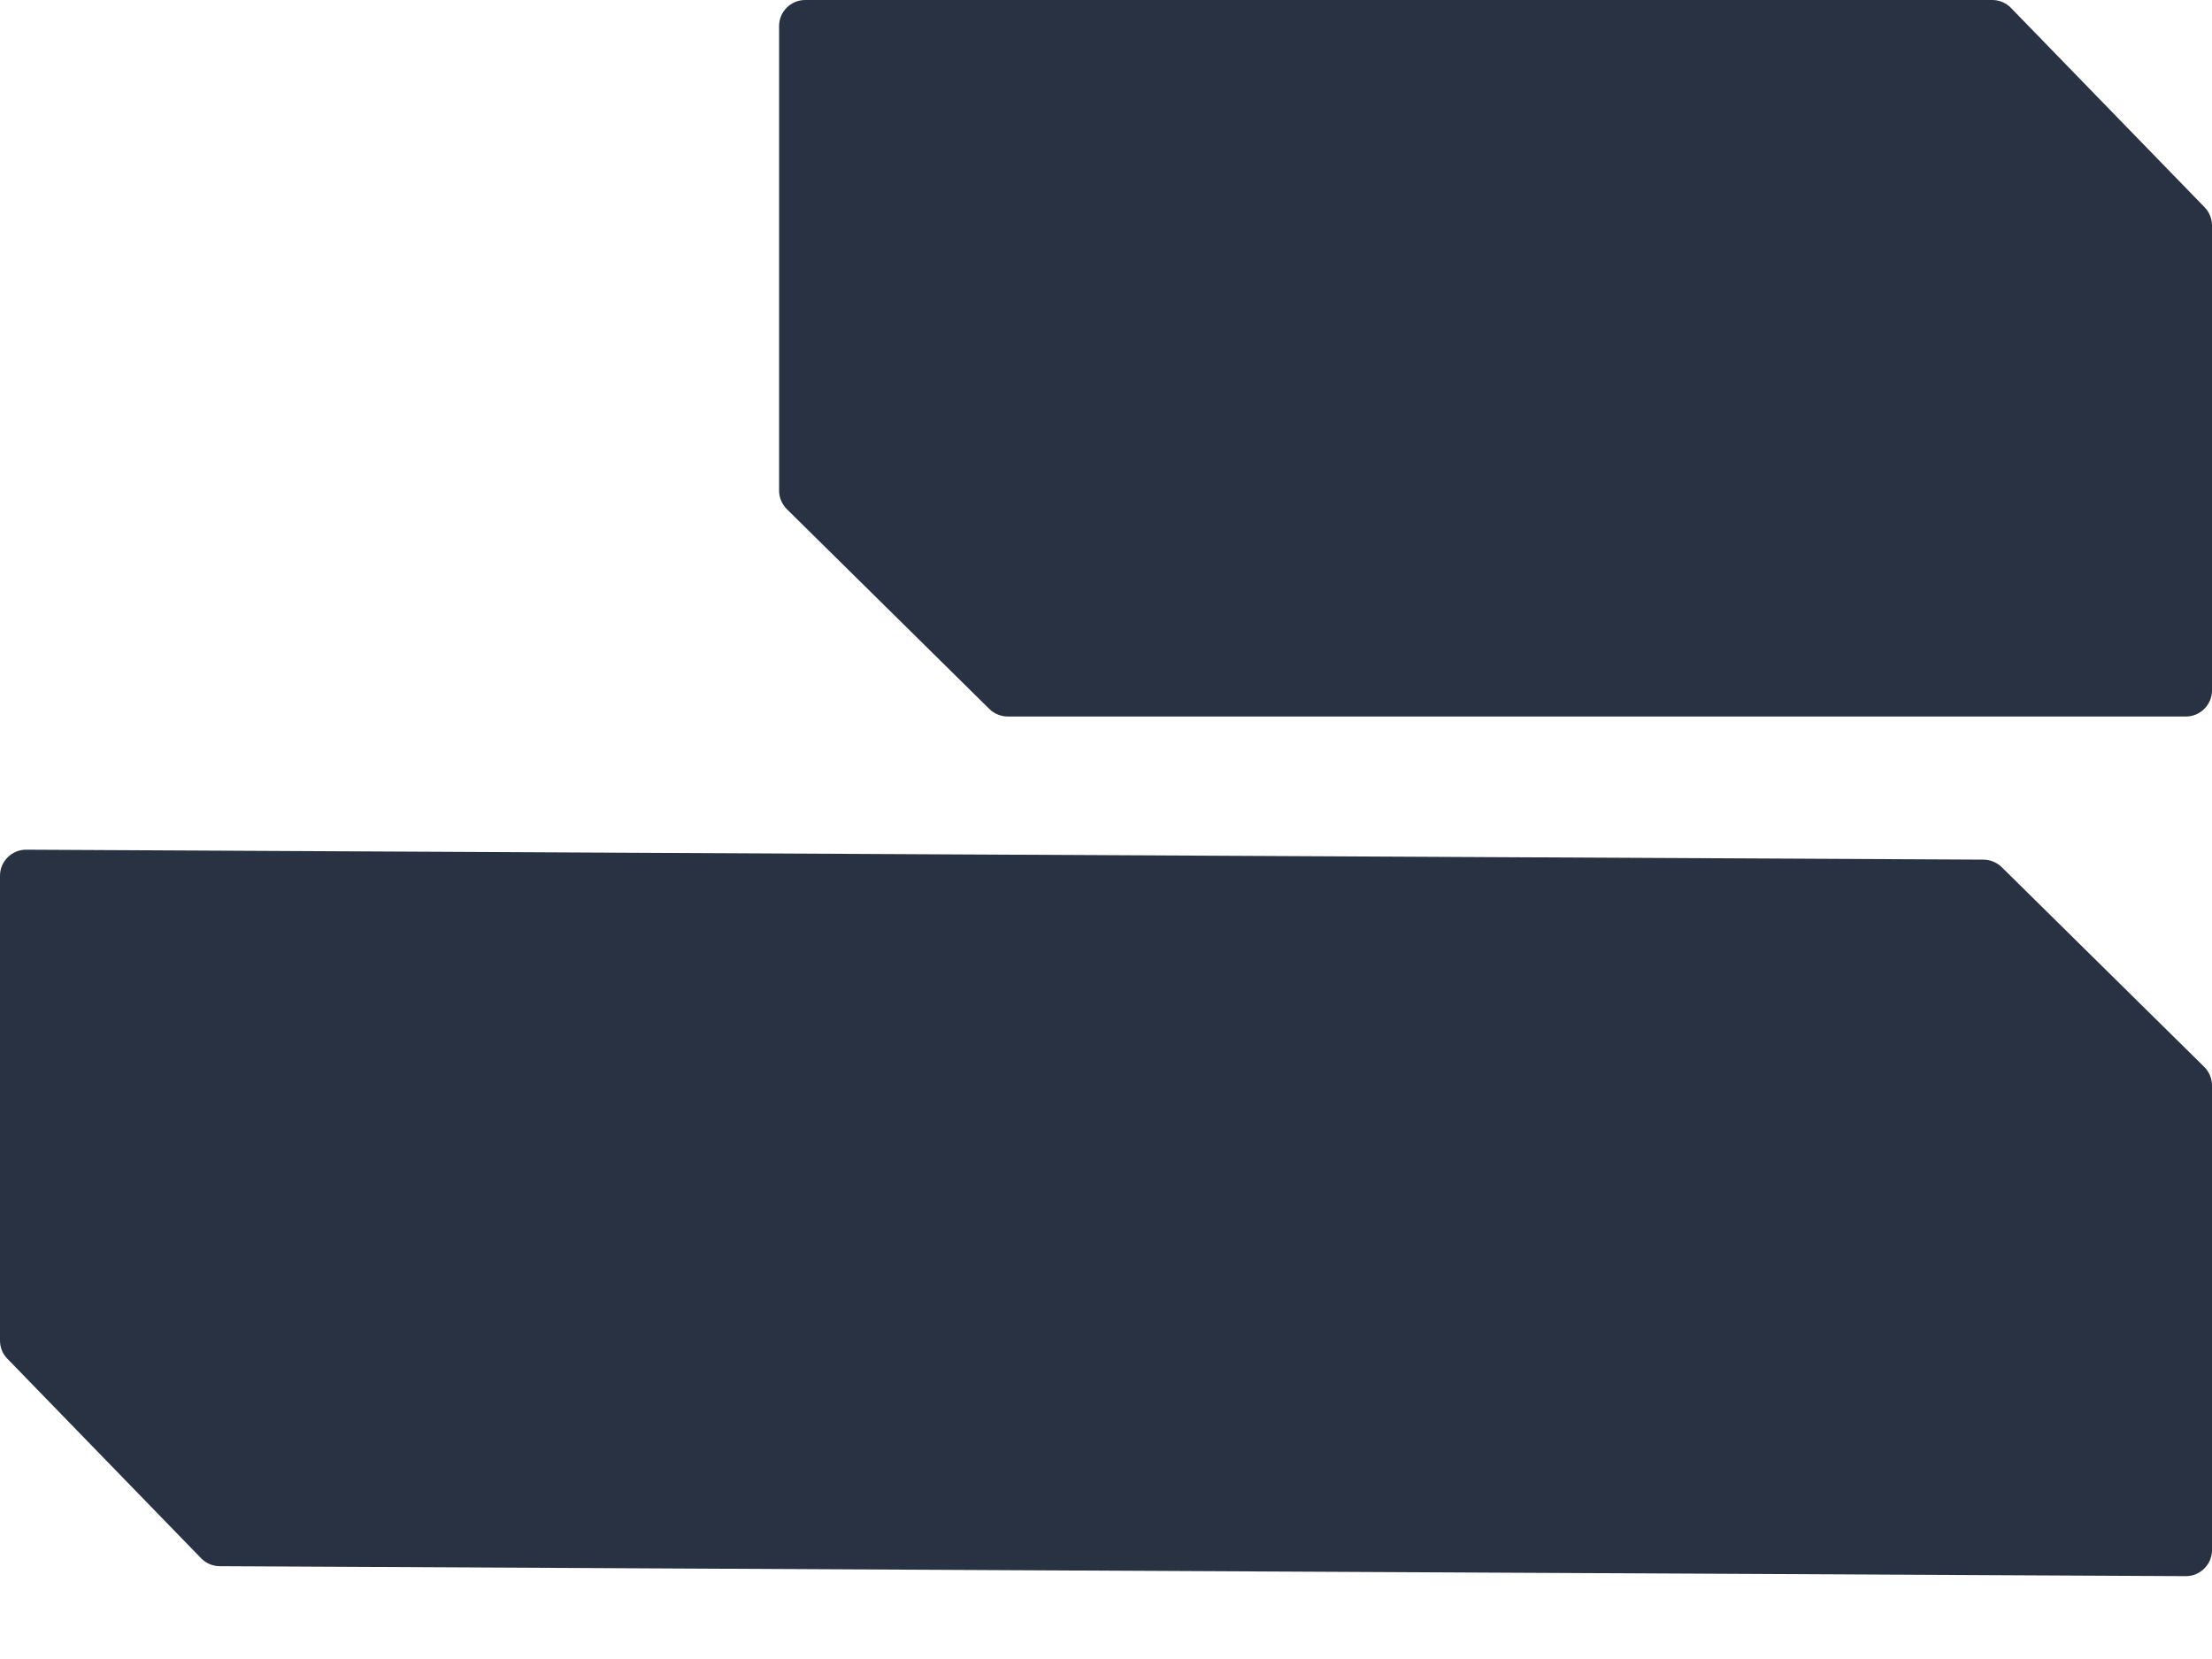
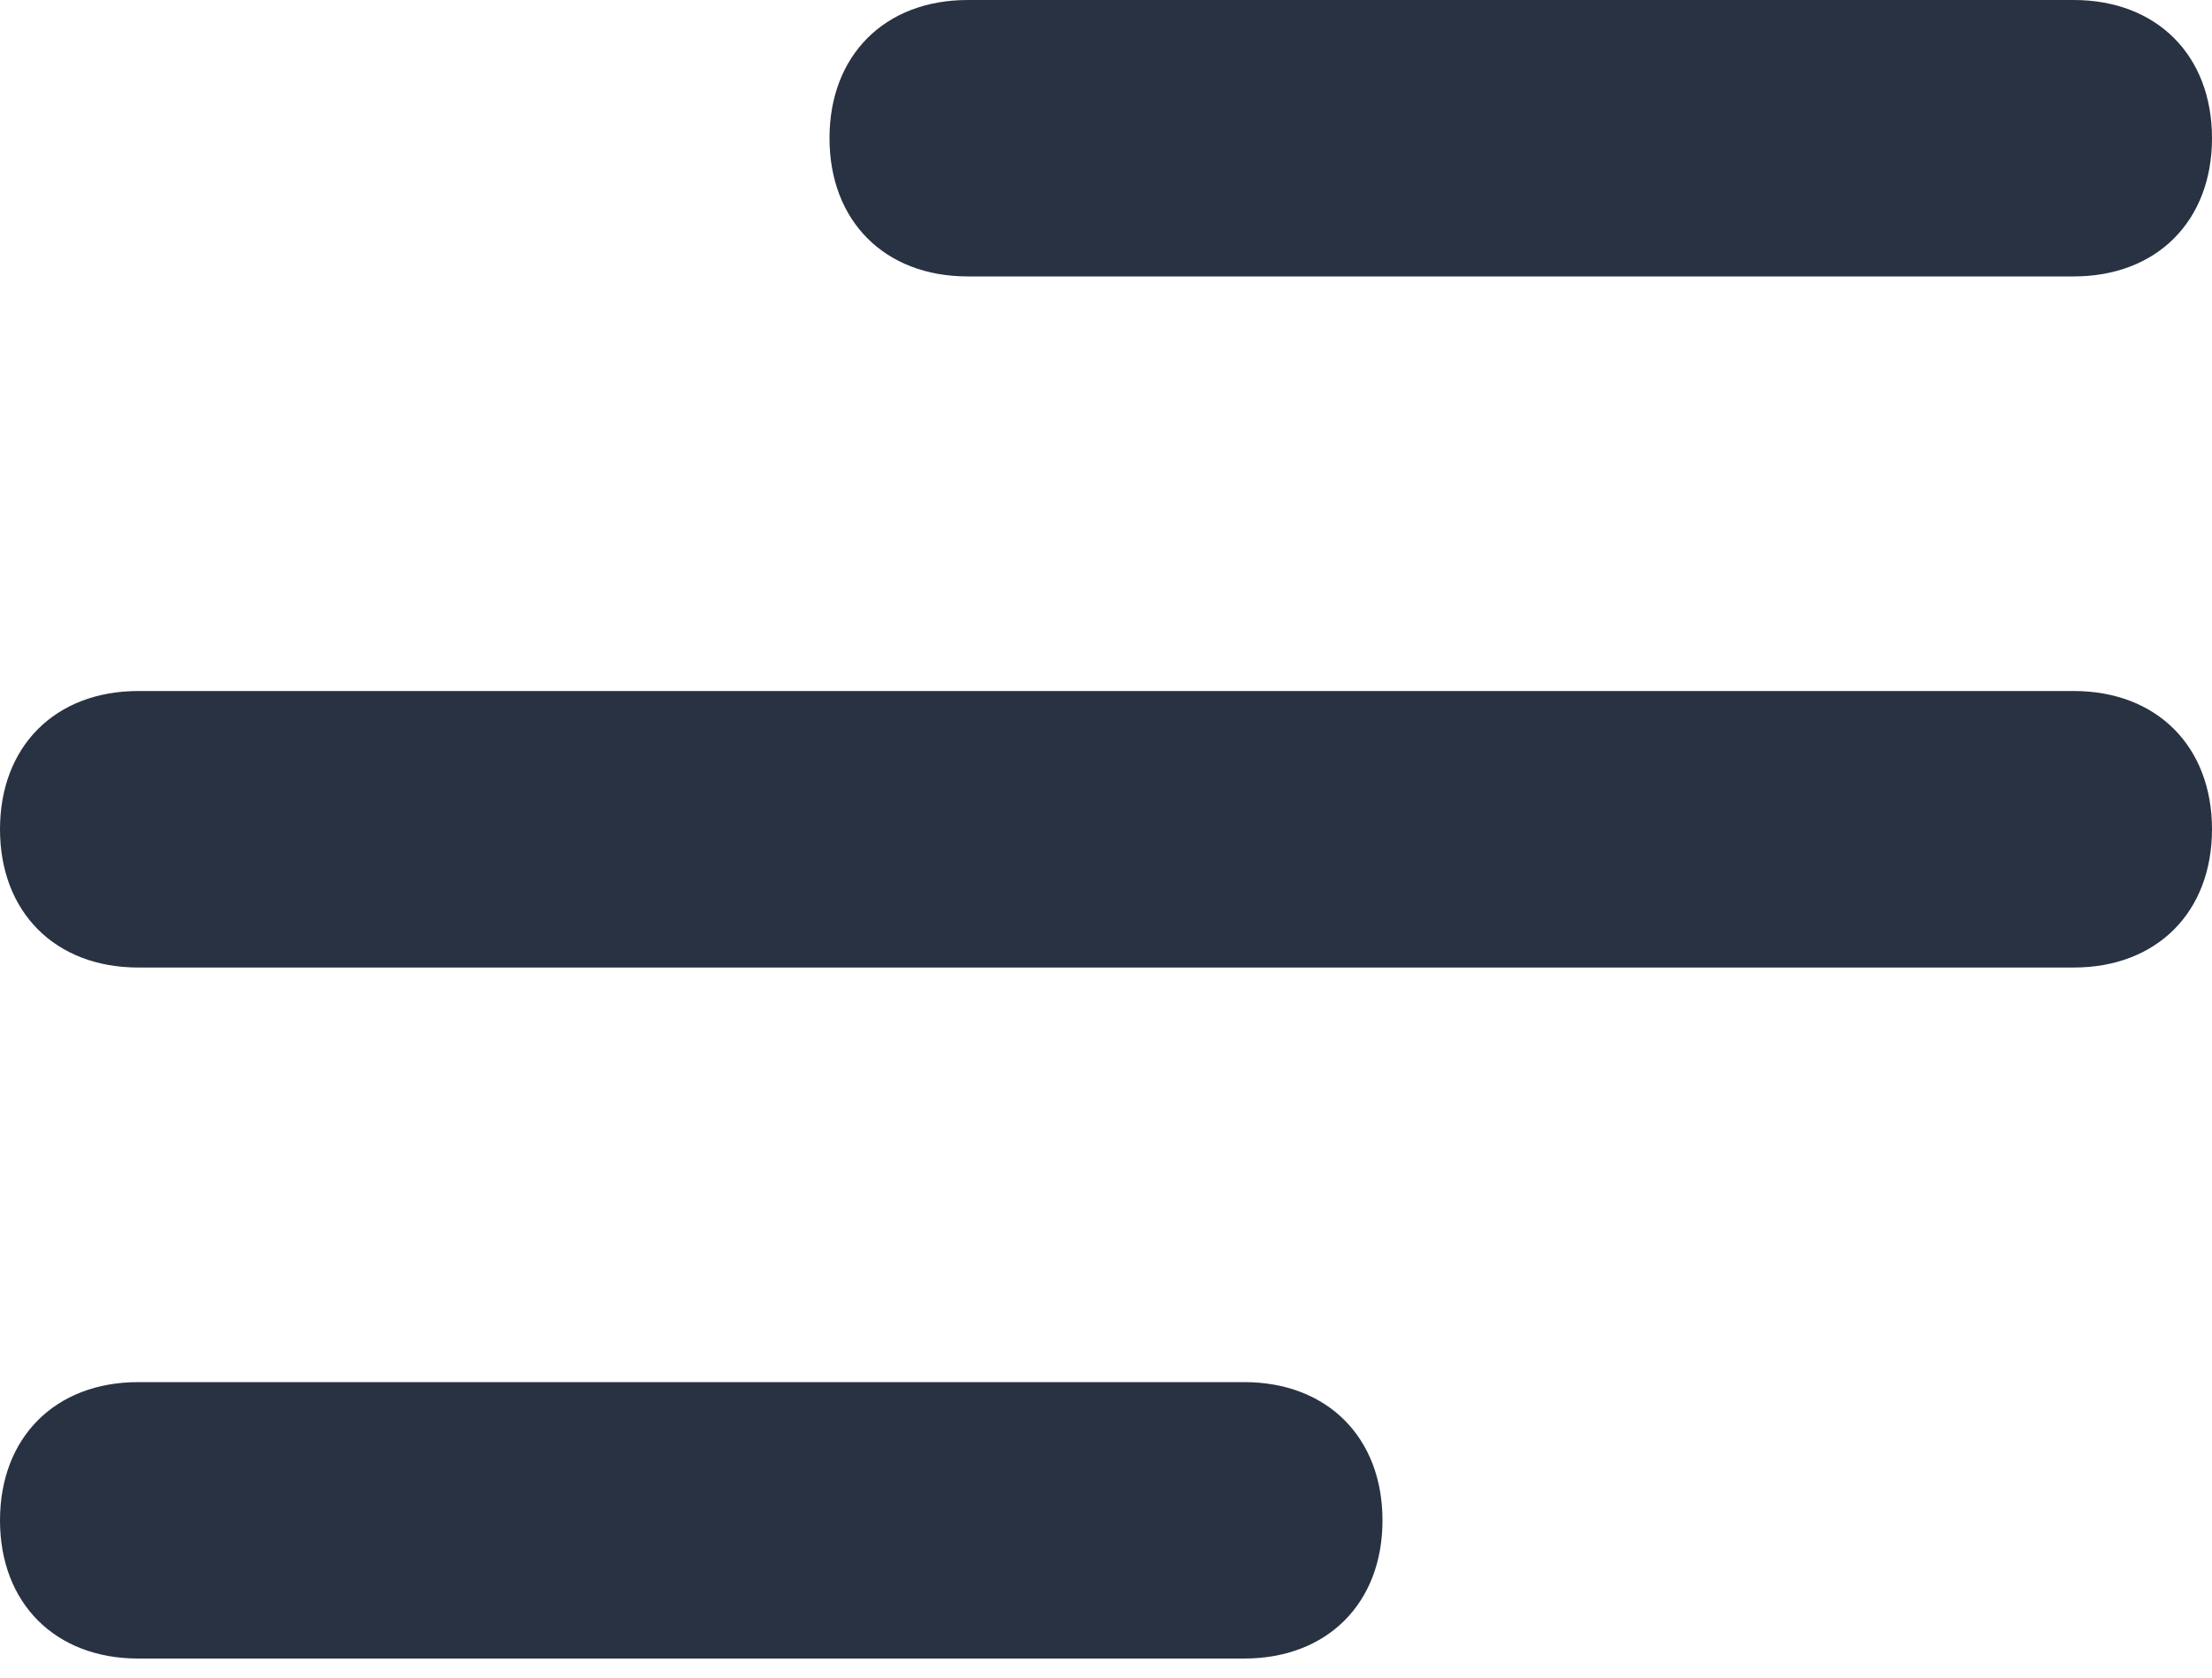
- <svg xmlns="http://www.w3.org/2000/svg" width="24" height="18" viewBox="0 0 24 18" fill="none">
-   <path d="M-2.32853e-07 14.546L-1.23749e-08 9.502C-5.54513e-09 9.346 0.127 9.219 0.283 9.219L21.519 9.327C21.594 9.327 21.665 9.357 21.719 9.409L23.916 11.576C23.97 11.63 24 11.702 24 11.778L24 16.818C24 16.974 23.873 17.101 23.717 17.101L2.384 16.993C2.308 16.993 2.234 16.961 2.182 16.907L0.08 14.742C0.028 14.69 -2.36016e-07 14.619 -2.32807e-07 14.545" fill="#293242" />
-   <path d="M24 2.446L24 7.49C24 7.647 23.873 7.774 23.717 7.774L10.934 7.774C10.859 7.774 10.788 7.744 10.734 7.692L8.537 5.524C8.484 5.471 8.453 5.398 8.453 5.323L8.453 0.283C8.453 0.127 8.58 4.82387e-07 8.736 4.89222e-07L21.616 1.05221e-06C21.693 1.05556e-06 21.766 0.031 21.819 0.086L23.921 2.25C23.972 2.303 24 2.374 24 2.448" fill="#293242" />
+ <svg xmlns="http://www.w3.org/2000/svg" width="29" height="22" viewBox="0 0 29 22" fill="none">
+   <path d="M16.312 21.75H1.812C0.725 21.75 0 21.025 0 19.938C0 18.85 0.725 18.125 1.812 18.125H16.312C17.4 18.125 18.125 18.85 18.125 19.938C18.125 21.025 17.4 21.75 16.312 21.75Z" fill="#293242" />
+   <path d="M27.188 12.688H1.812C0.725 12.688 0 11.963 0 10.875C0 9.787 0.725 9.062 1.812 9.062H27.188C28.275 9.062 29 9.787 29 10.875C29 11.963 28.275 12.688 27.188 12.688Z" fill="#293242" />
+   <path d="M27.187 3.625H12.687C11.6 3.625 10.875 2.9 10.875 1.812C10.875 0.725 11.6 0 12.687 0H27.187C28.275 0 29 0.725 29 1.812C29 2.9 28.275 3.625 27.187 3.625Z" fill="#293242" />
</svg>
